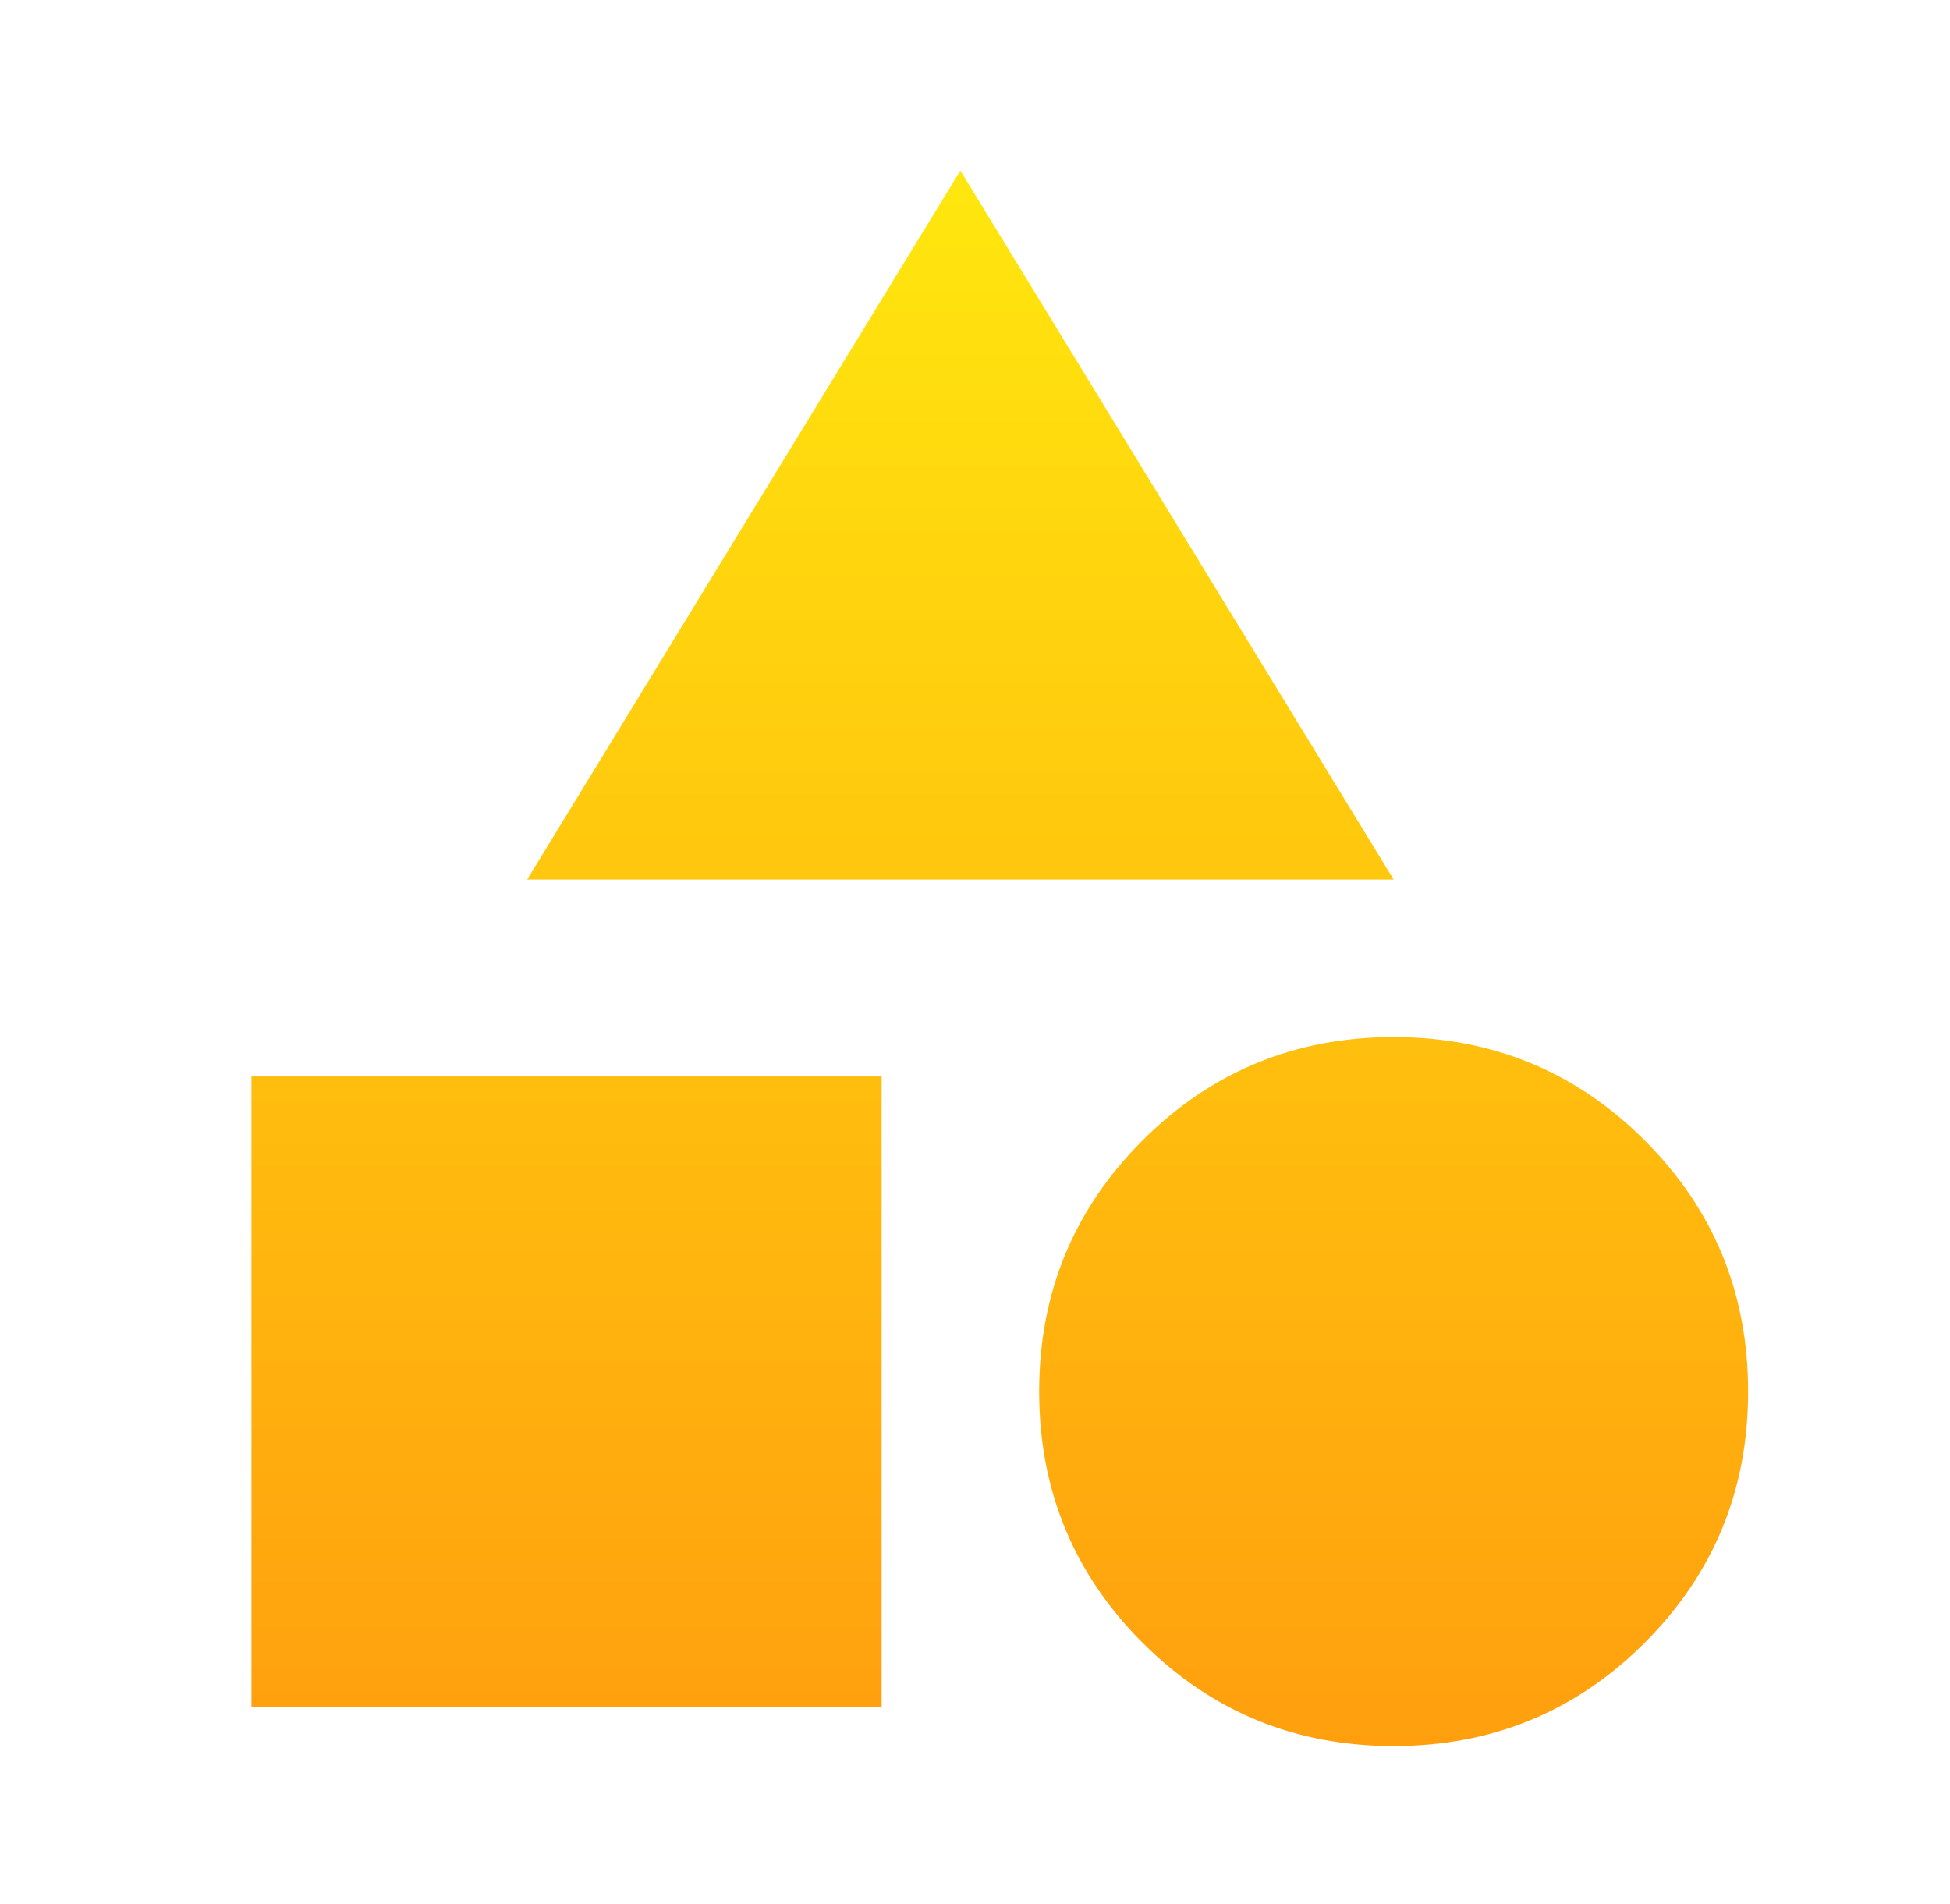
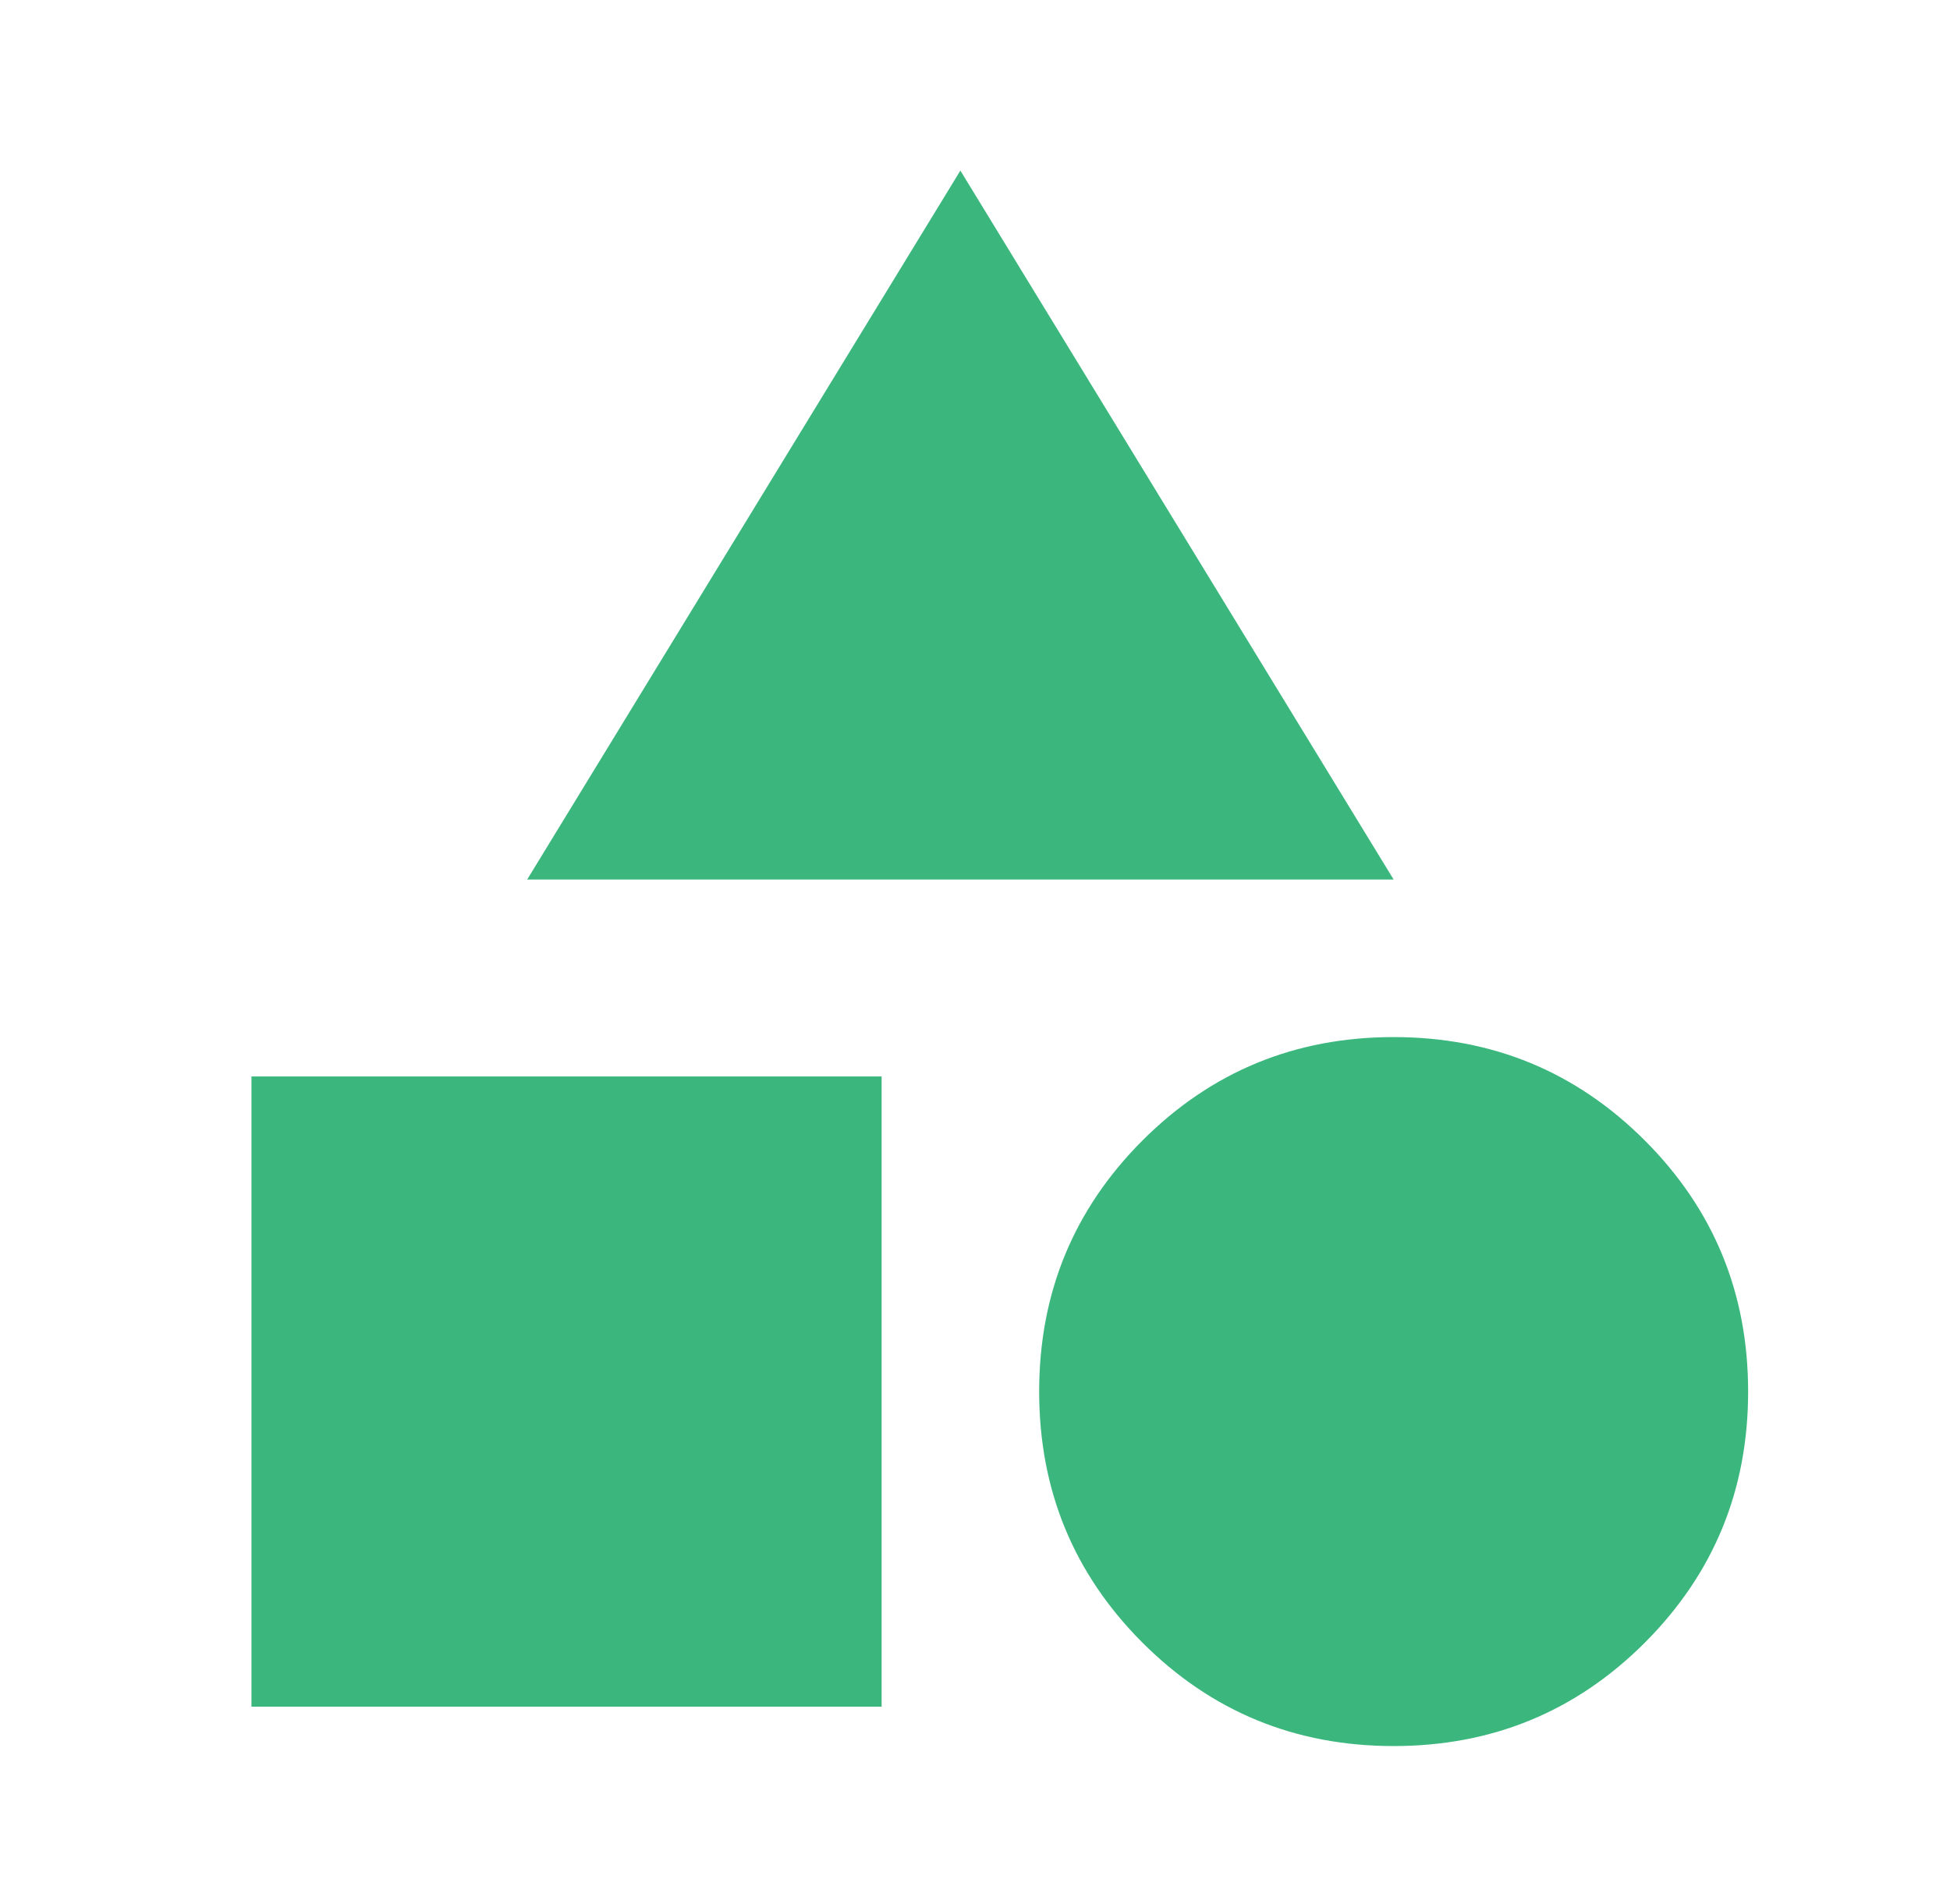
<svg xmlns="http://www.w3.org/2000/svg" width="42" height="41" viewBox="0 0 42 41" fill="none">
  <mask id="mask0_2_88" style="mask-type:alpha" maskUnits="userSpaceOnUse" x="0" y="0" width="42" height="41">
    <rect x="0.326" y="0.281" width="40.719" height="40.719" fill="#D9D9D9" />
  </mask>
  <g mask="url(#mask0_2_88)">
-     <path d="M11.354 18.944L20.685 3.674L30.017 18.944H11.354ZM30.017 37.607C27.896 37.607 26.093 36.865 24.608 35.381C23.124 33.896 22.382 32.093 22.382 29.972C22.382 27.851 23.124 26.048 24.608 24.563C26.093 23.079 27.896 22.337 30.017 22.337C32.138 22.337 33.941 23.079 35.426 24.563C36.91 26.048 37.652 27.851 37.652 29.972C37.652 32.093 36.91 33.896 35.426 35.381C33.941 36.865 32.138 37.607 30.017 37.607ZM5.416 36.758V23.185H18.989V36.758H5.416Z" fill="url(#paint0_linear_2_88)" />
+     <path d="M11.354 18.944L20.685 3.674L30.017 18.944H11.354ZM30.017 37.607C27.896 37.607 26.093 36.865 24.608 35.381C23.124 33.896 22.382 32.093 22.382 29.972C22.382 27.851 23.124 26.048 24.608 24.563C26.093 23.079 27.896 22.337 30.017 22.337C32.138 22.337 33.941 23.079 35.426 24.563C36.91 26.048 37.652 27.851 37.652 29.972C37.652 32.093 36.91 33.896 35.426 35.381C33.941 36.865 32.138 37.607 30.017 37.607ZM5.416 36.758V23.185H18.989V36.758H5.416Z" fill="#3BB77E" />
  </g>
-   <defs>
-     <linearGradient id="paint0_linear_2_88" x1="21.534" y1="3.674" x2="21.534" y2="37.607" gradientUnits="userSpaceOnUse">
-       <stop stop-color="#FFBB0E" />
-       <stop offset="0" stop-color="#FFE70E" />
-       <stop offset="1" stop-color="#FF9F0E" />
-     </linearGradient>
-   </defs>
</svg>
